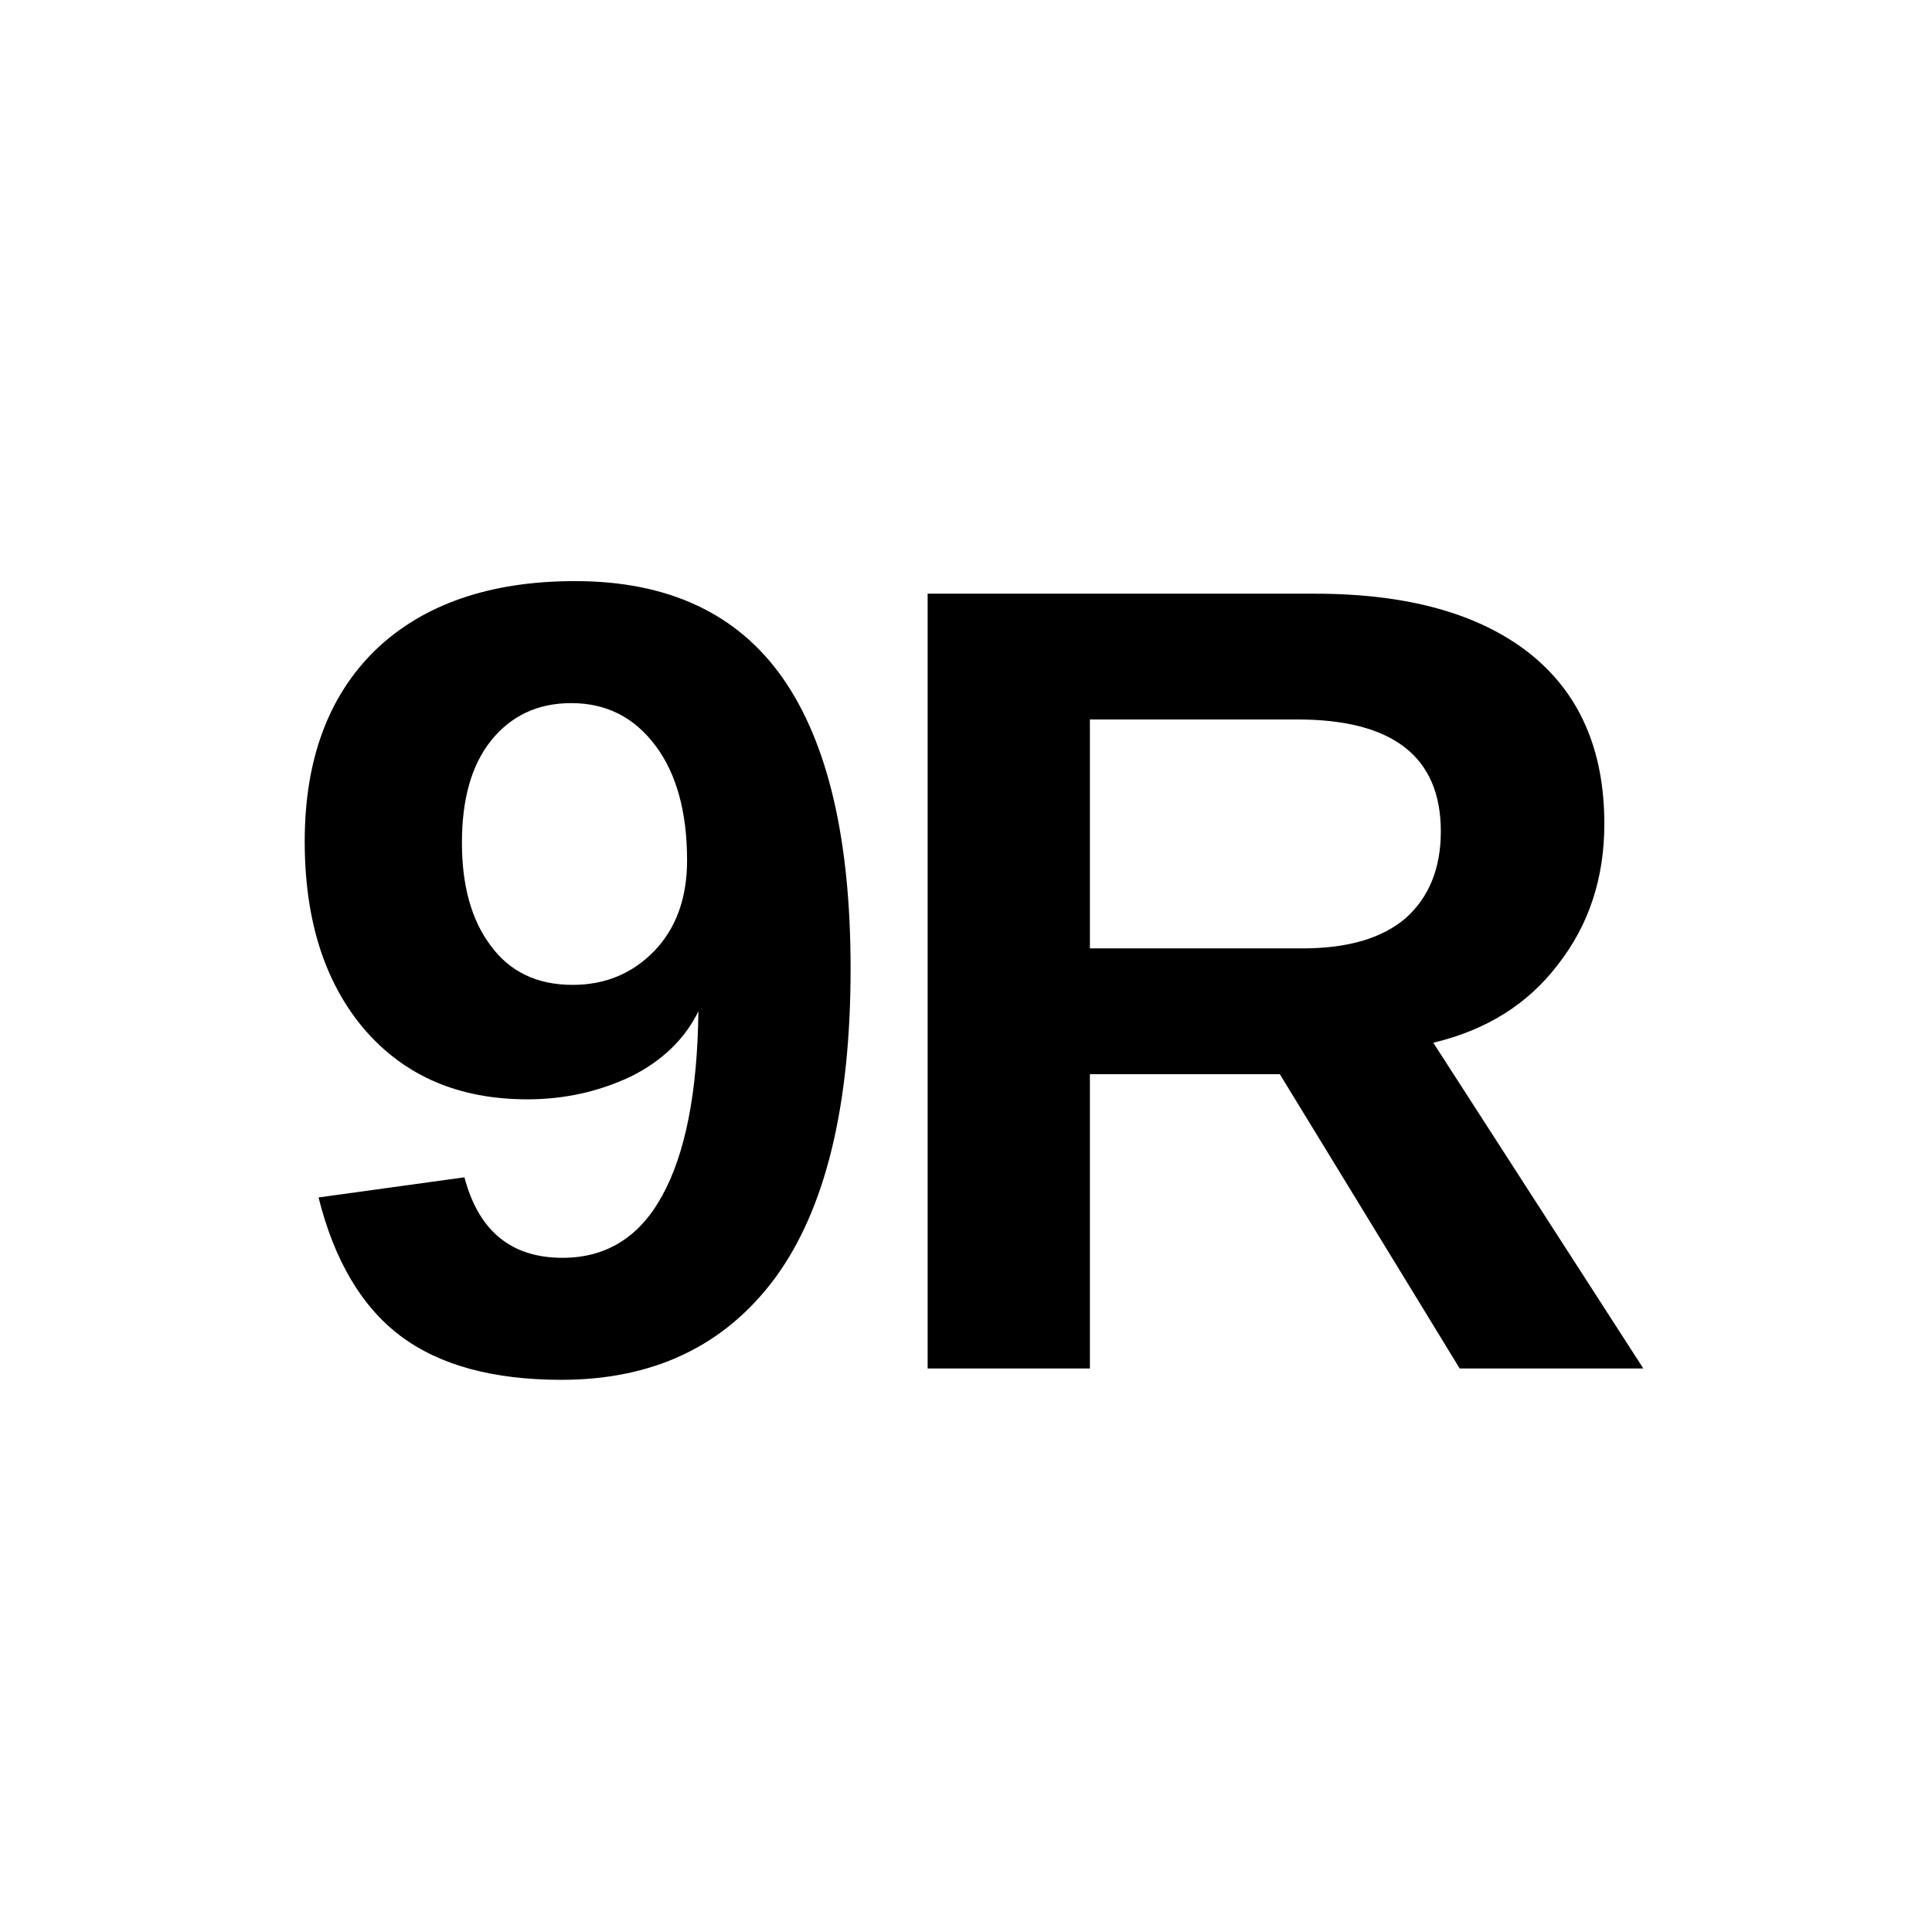
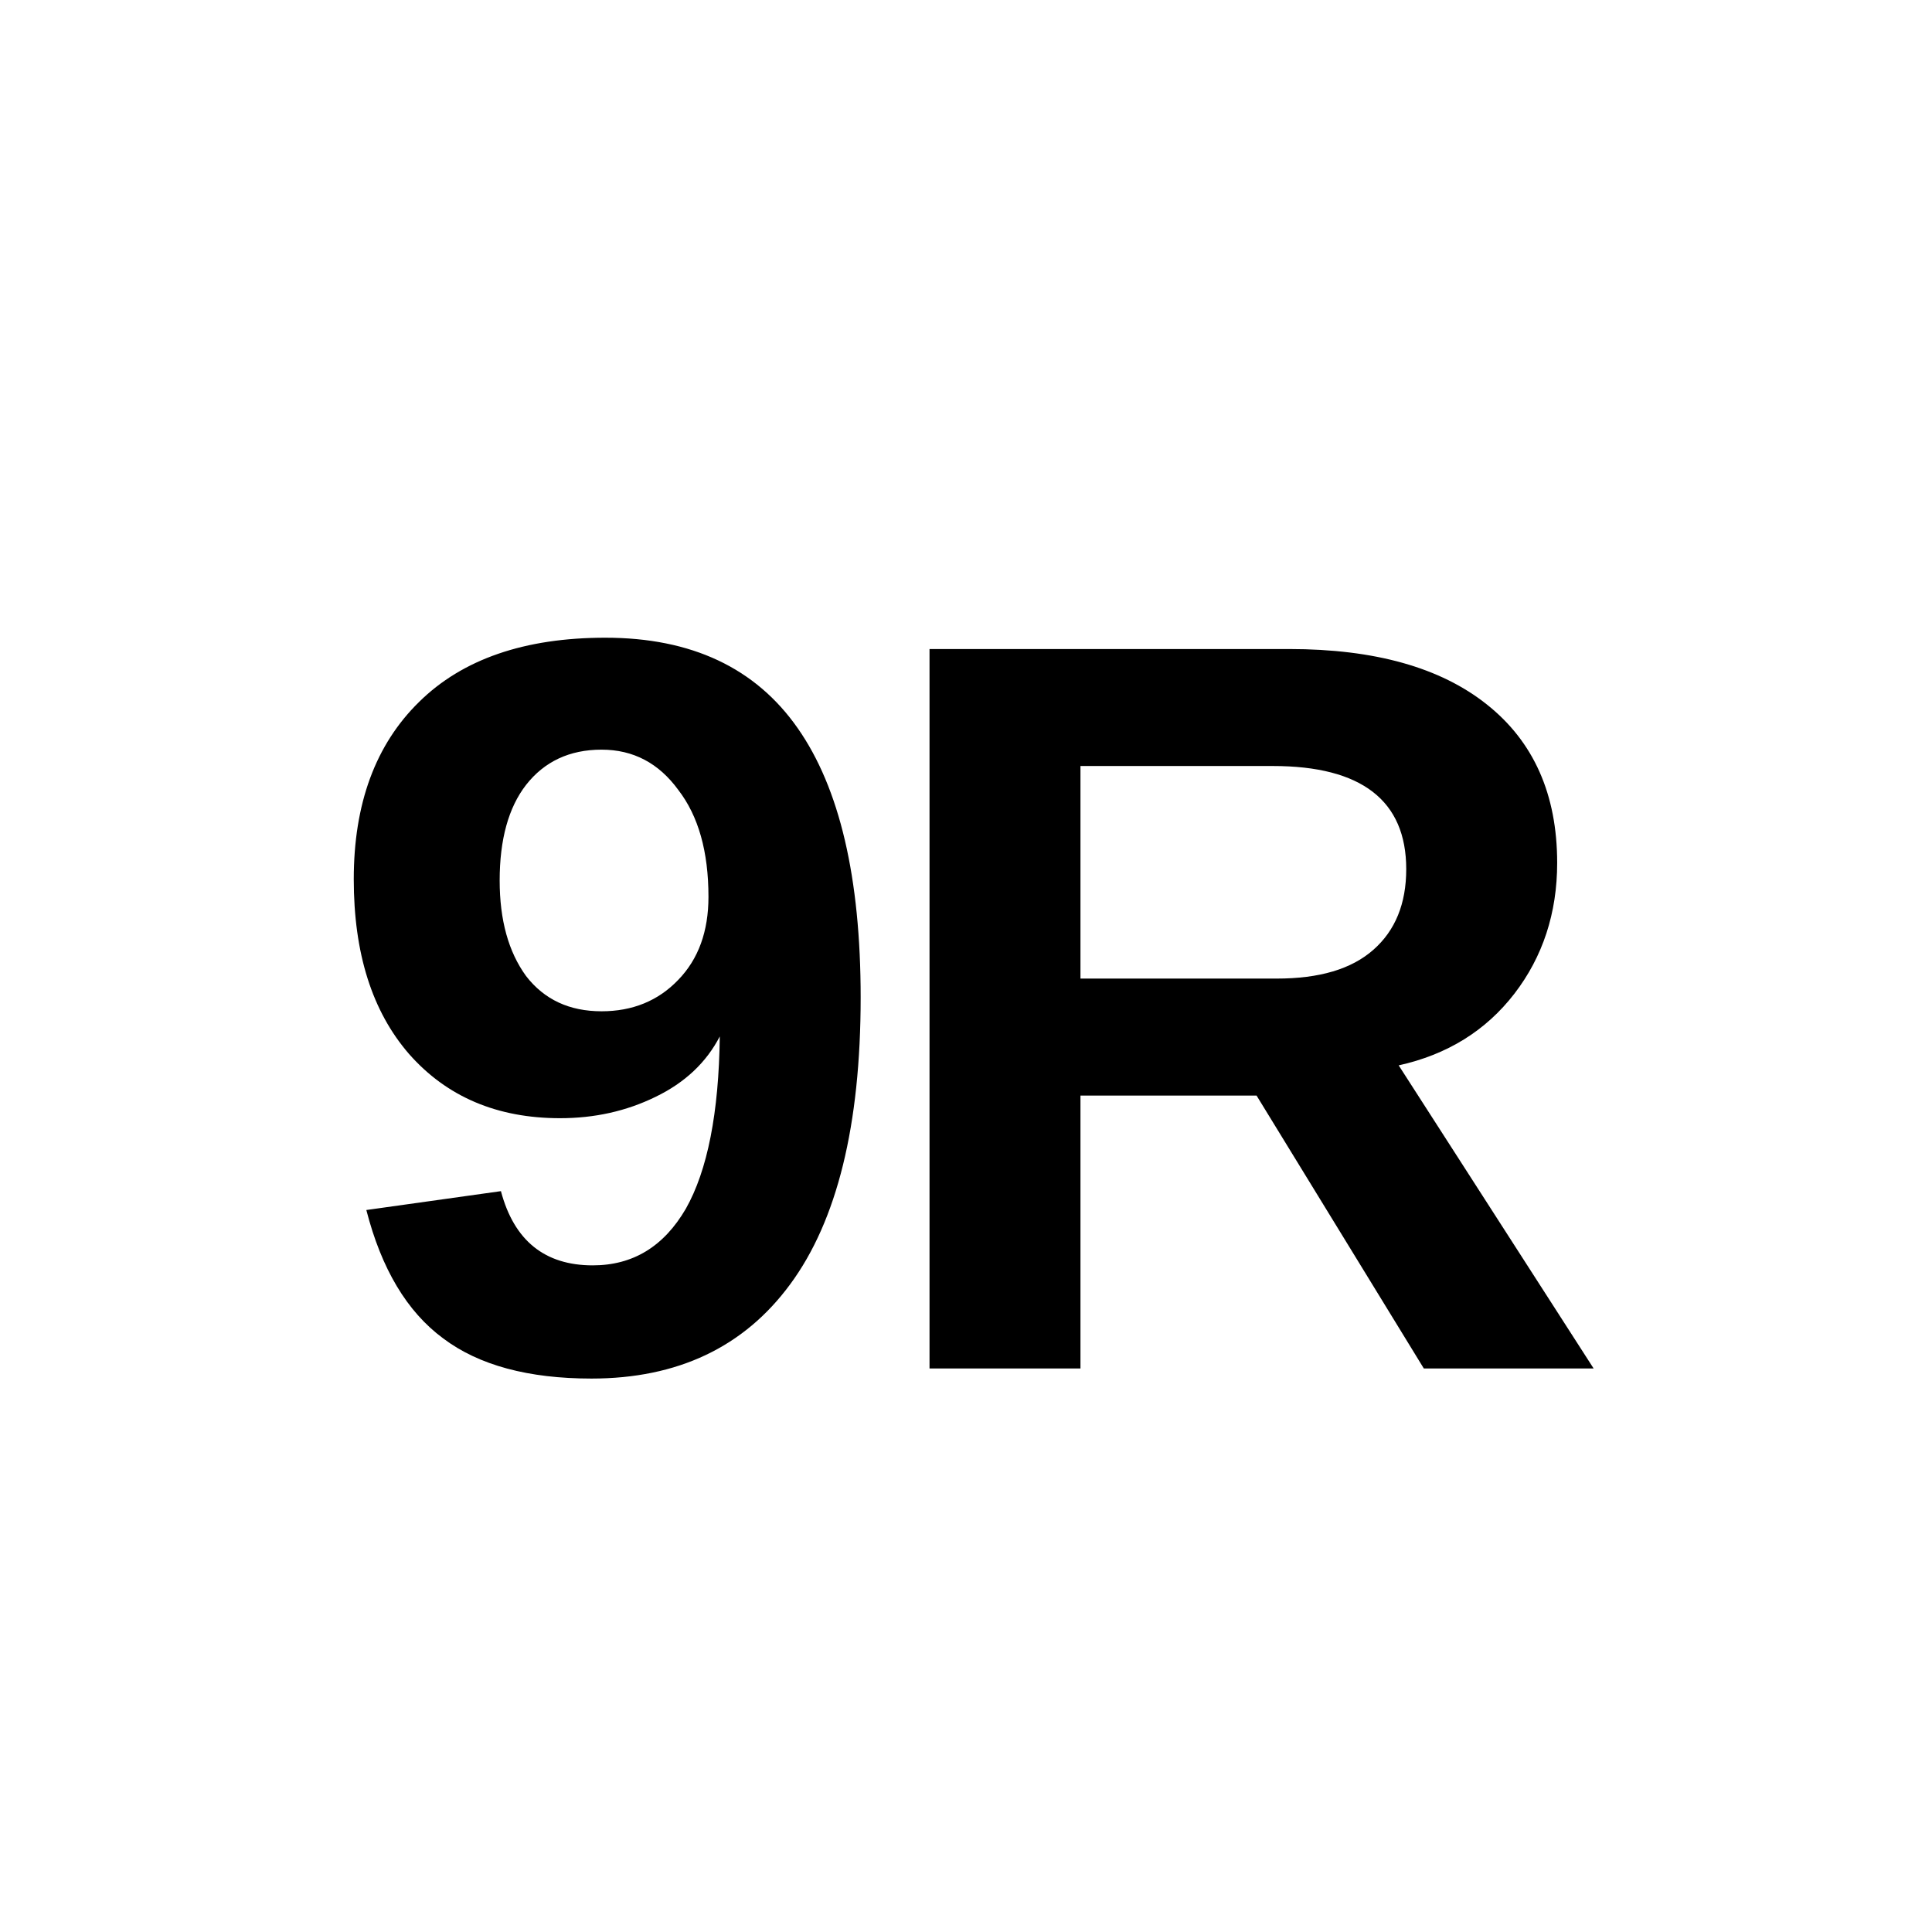
<svg xmlns="http://www.w3.org/2000/svg" viewBox="0 0 24 24">
-   <text x="12" y="17" font-family="Arial, Helvetica, sans-serif" font-size="14" font-weight="800" letter-spacing="-0.5" text-anchor="middle" fill="black">9R</text>
+   <text x="12" y="17" font-family="Arial, Helvetica, sans-serif" font-size="13" font-weight="800" letter-spacing="-0.5" text-anchor="middle" fill="black">9R</text>
</svg>
